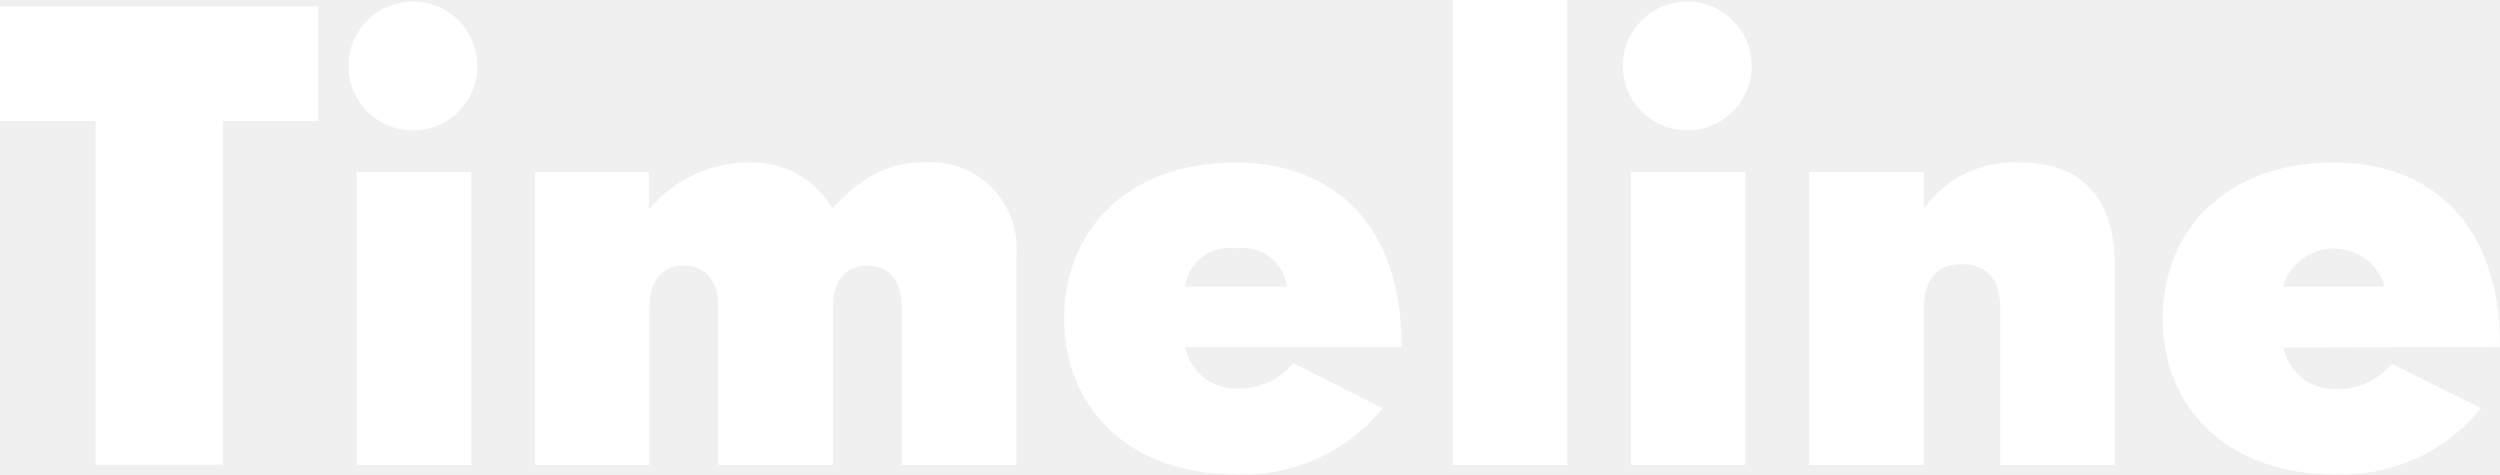
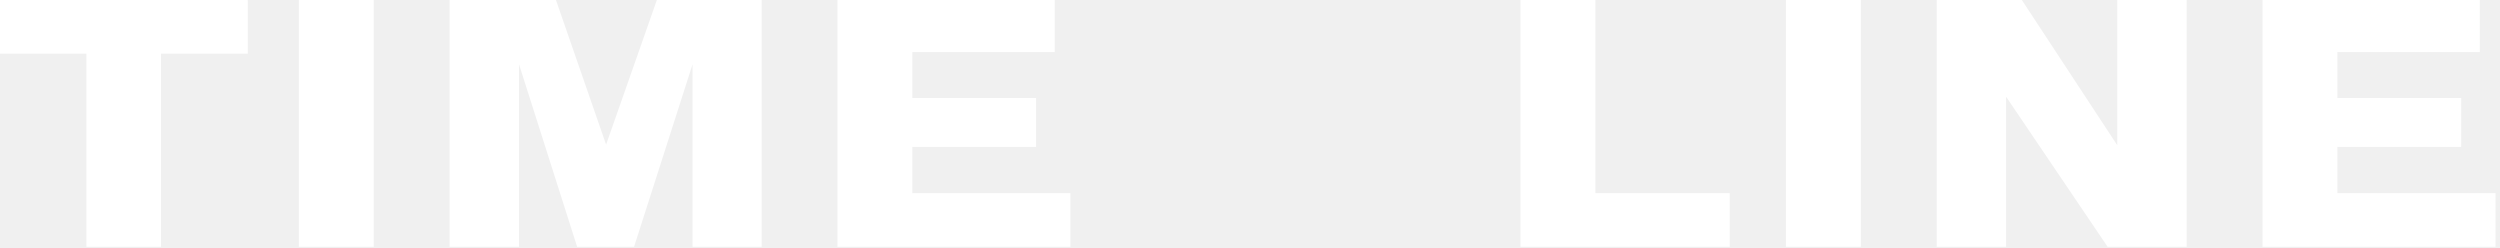
- <svg xmlns="http://www.w3.org/2000/svg" viewBox="0 0 116.36 22.08">
-   <defs>
-     <style>.cls-1{fill:#fff;}</style>
-   </defs>
-   <g id="Layer_2" data-name="Layer 2">
-     <g id="Layer_1-2" data-name="Layer 1">
-       <path class="cls-1" d="M14.82,5.63V.3H0V5.63H4.45v16h5.92v-16ZM21.93,8H16.6V21.64h5.33ZM47.31,21.64V11.83A4,4,0,0,0,43,7.56c-1.87,0-2.94.8-4.27,2.13A4.26,4.26,0,0,0,35,7.56a6.05,6.05,0,0,0-4.74,2.13h-.06V8H24.9V21.64h5.33V14.23c0-1.07.54-1.87,1.6-1.87s1.6.8,1.6,1.87v7.41h5.34V14.23c0-1.07.53-1.87,1.6-1.87s1.6.8,1.6,1.87v7.41Zm17.93-5.49c0-6.37-3.86-8.59-7.71-8.59-5,0-8,3.11-8,7.26s3,7.26,8,7.26A8.33,8.33,0,0,0,64.35,19L60.2,16.9a3.24,3.24,0,0,1-2.67,1.18,2.4,2.4,0,0,1-2.37-1.93ZM59.9,13.34H55.16a2.07,2.07,0,0,1,2.37-1.78,2.07,2.07,0,0,1,2.37,1.78M72.94,0H67.61V21.64h5.33Zm8.3,8H75.91V21.64h5.33ZM98.43,21.64V12.3c0-2.67-1.18-4.74-4.44-4.74A5.16,5.16,0,0,0,89.6,9.63h-.06V8H84.21V21.64h5.33V14.38c0-1.19.45-2.08,1.78-2.08s1.78.89,1.78,2.08v7.26Zm17.93-5.49c0-6.37-3.85-8.59-7.7-8.59-5,0-8,3.11-8,7.26s3,7.26,8,7.26A8.33,8.33,0,0,0,115.48,19l-4.15-2.07a3.25,3.25,0,0,1-2.67,1.18,2.4,2.4,0,0,1-2.37-1.93ZM111,13.34h-4.74a2.47,2.47,0,0,1,4.74,0" />
-       <path class="cls-1" d="M22.22,3.07a3,3,0,1,1-3-3,3,3,0,0,1,3,3" />
-       <path class="cls-1" d="M81.53,3.07a3,3,0,1,1-3-3,3,3,0,0,1,3,3" />
+ <svg xmlns="http://www.w3.org/2000/svg" width="506px" height="50px" viewBox="0 0 506 50" version="1.1">
+   <defs />
+   <g id="Page-1" stroke="none" stroke-width="1" fill="none" fill-rule="evenodd">
+     <g id="timeline" fill="#FFFFFF">
+       <g id="Group">
+         <polygon id="Shape" points="0 0.002 0 10.86 17.491 10.86 17.491 49.957 32.592 49.957 32.592 10.86 50.148 10.86 50.148 0.002" />
+         <rect id="Rectangle-path" x="60.488" y="0" width="15.161" height="49.955" />
+         <polygon id="Shape" points="132.948 0.002 122.672 29.269 112.526 0.002 90.993 0.002 90.993 49.957 105.05 49.957 105.05 13.016 116.814 49.957 128.331 49.957 140.173 13.016 140.173 49.957 154.156 49.957 154.156 0.002" />
+         <polygon id="Shape" points="169.499 0.002 169.499 49.957 216.655 49.957 216.655 39.096 184.66 39.096 184.66 29.734 209.695 29.734 209.695 19.839 184.66 19.839 184.66 10.536 213.479 10.536 213.479 0.002" />
+         <polygon id="Shape" points="307.745 0.002 307.745 49.957 350.091 49.957 350.091 39.096 322.91 39.096 322.91 0.002" />
+         <rect id="Rectangle-path" x="361.472" y="0" width="15.161" height="49.955" />
+         <polygon id="Shape" points="428.538 0.002 428.538 29.401 409.222 0.002 391.989 0.002 391.989 49.957 406.032 49.957 406.032 19.574 426.586 49.957 442.581 49.957 442.581 0.002" />
+         <polygon id="Shape" points="457.94 0.002 457.94 49.957 505.094 49.957 505.094 39.096 473.087 39.096 473.087 29.734 498.141 29.734 498.141 19.839 473.087 19.839 473.087 10.536 501.909 10.536 501.909 0.002" />
+       </g>
    </g>
  </g>
</svg>
